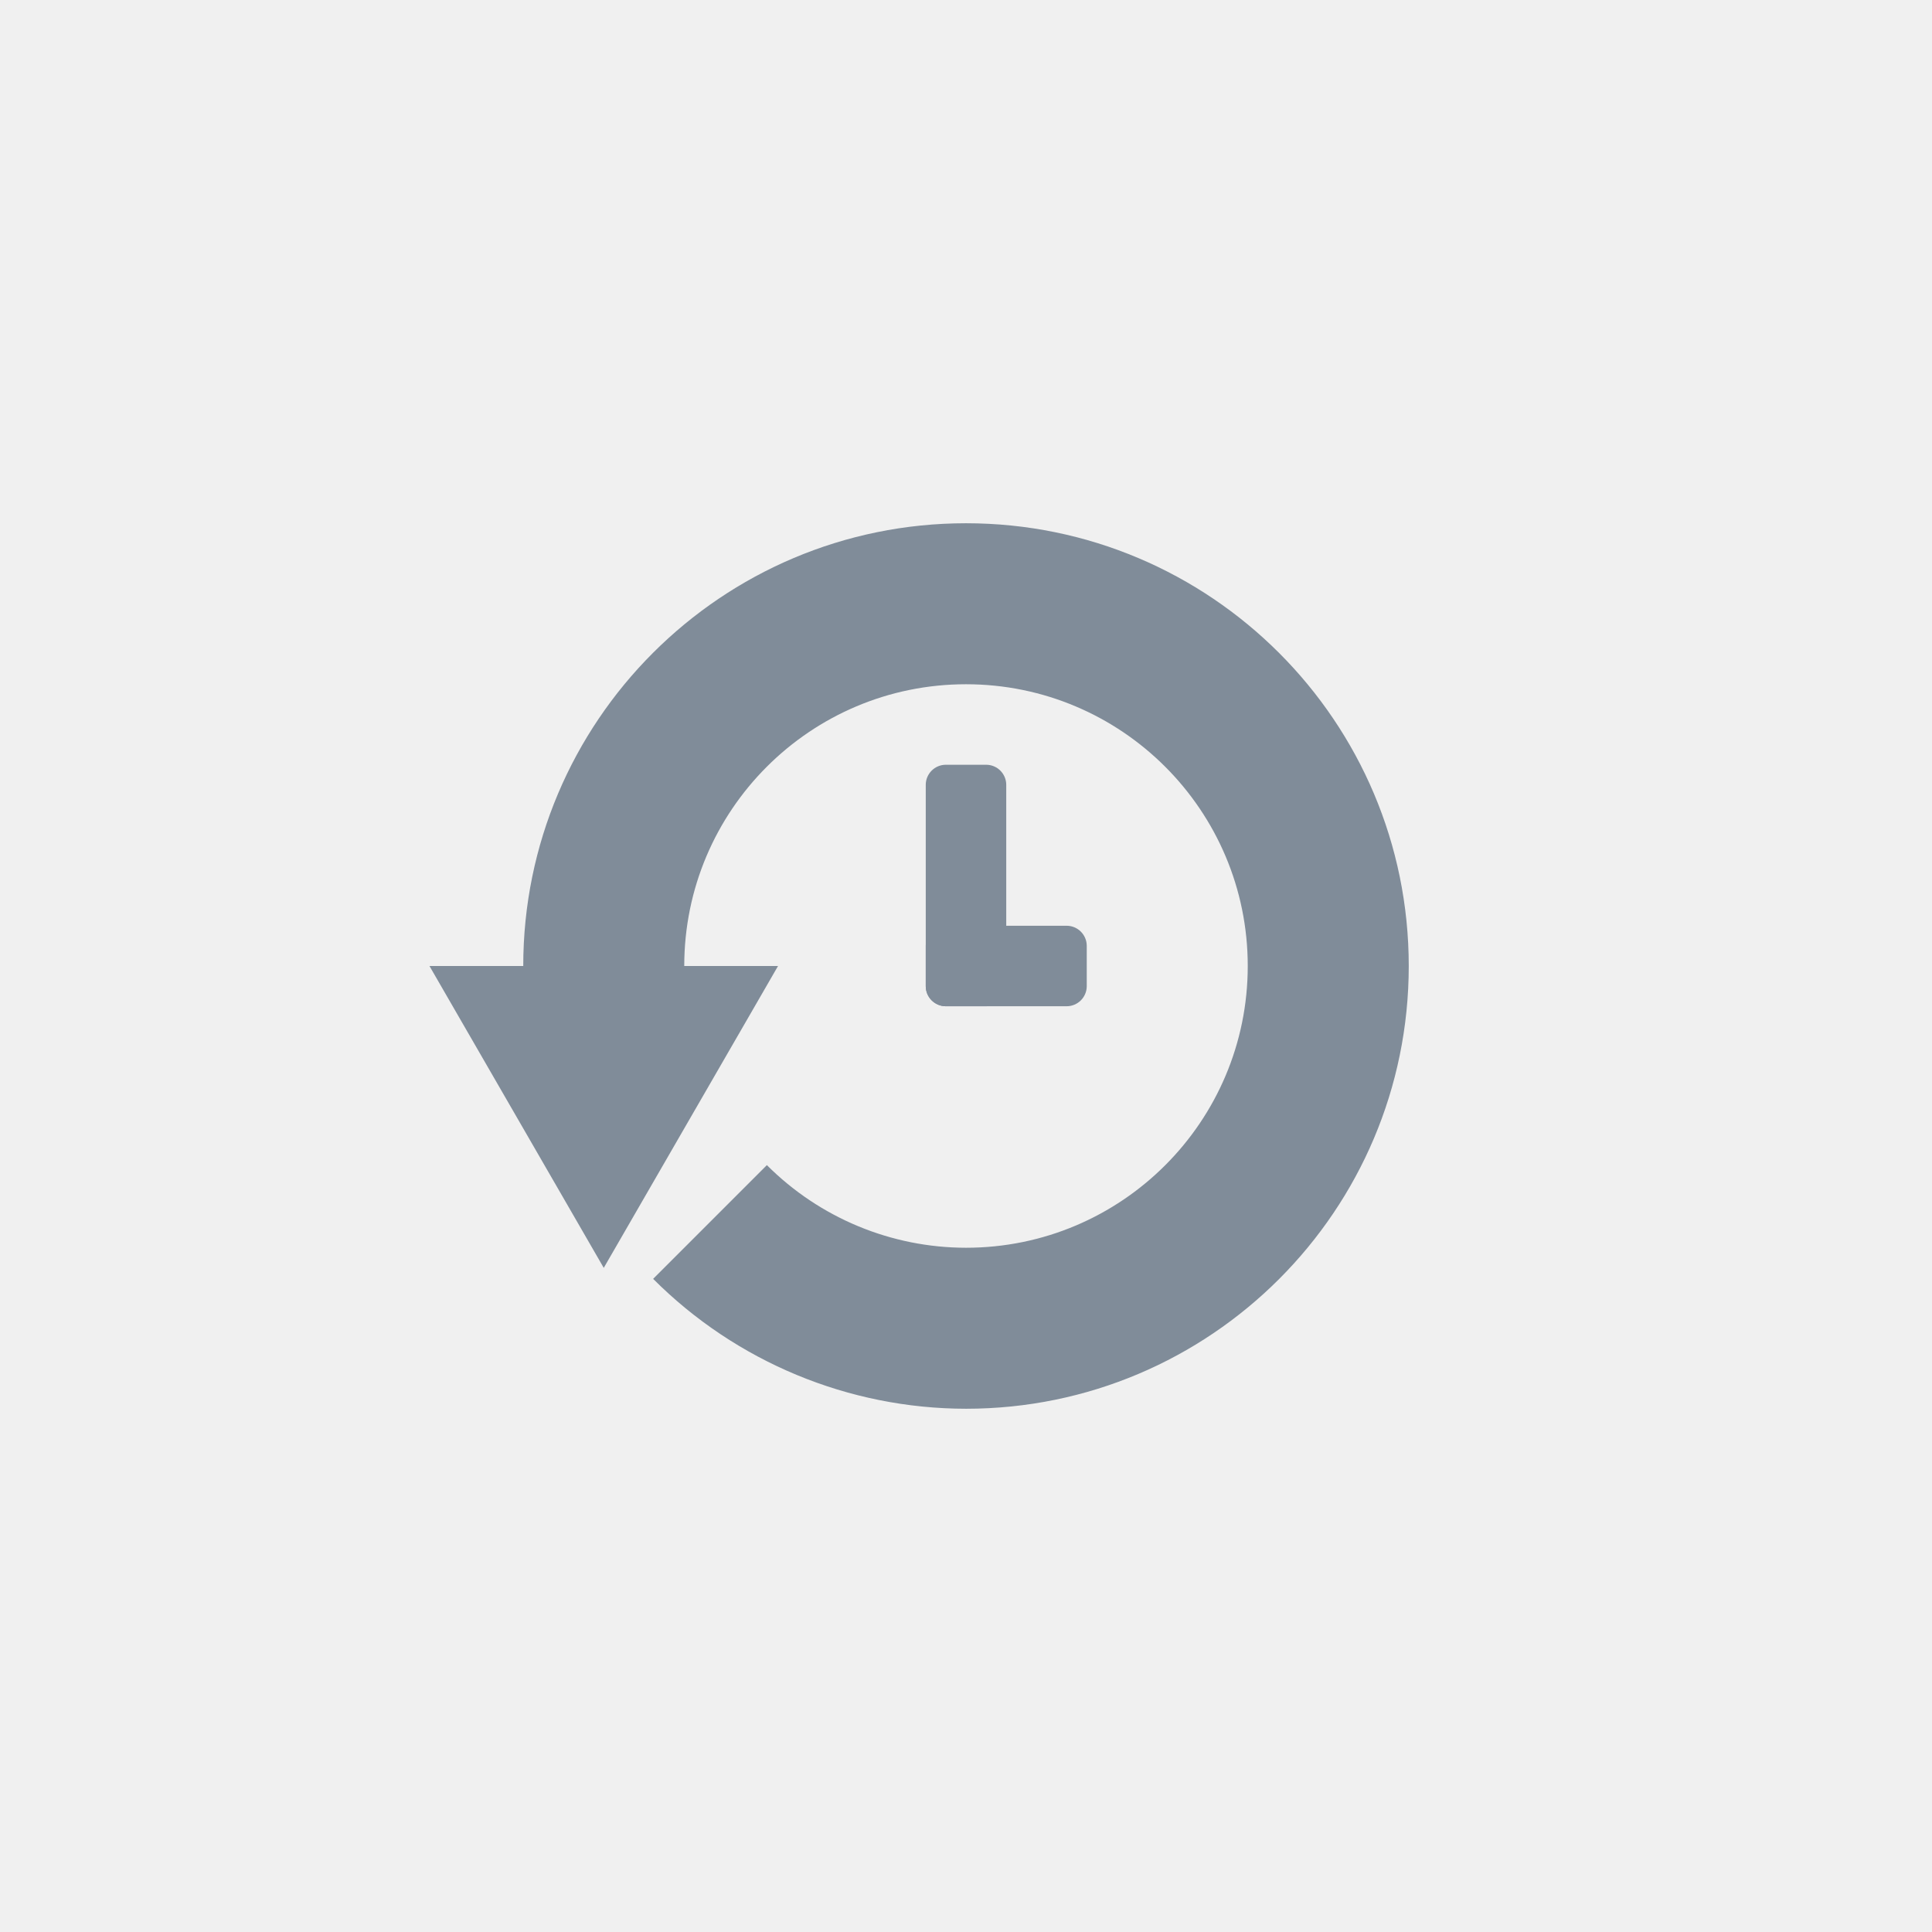
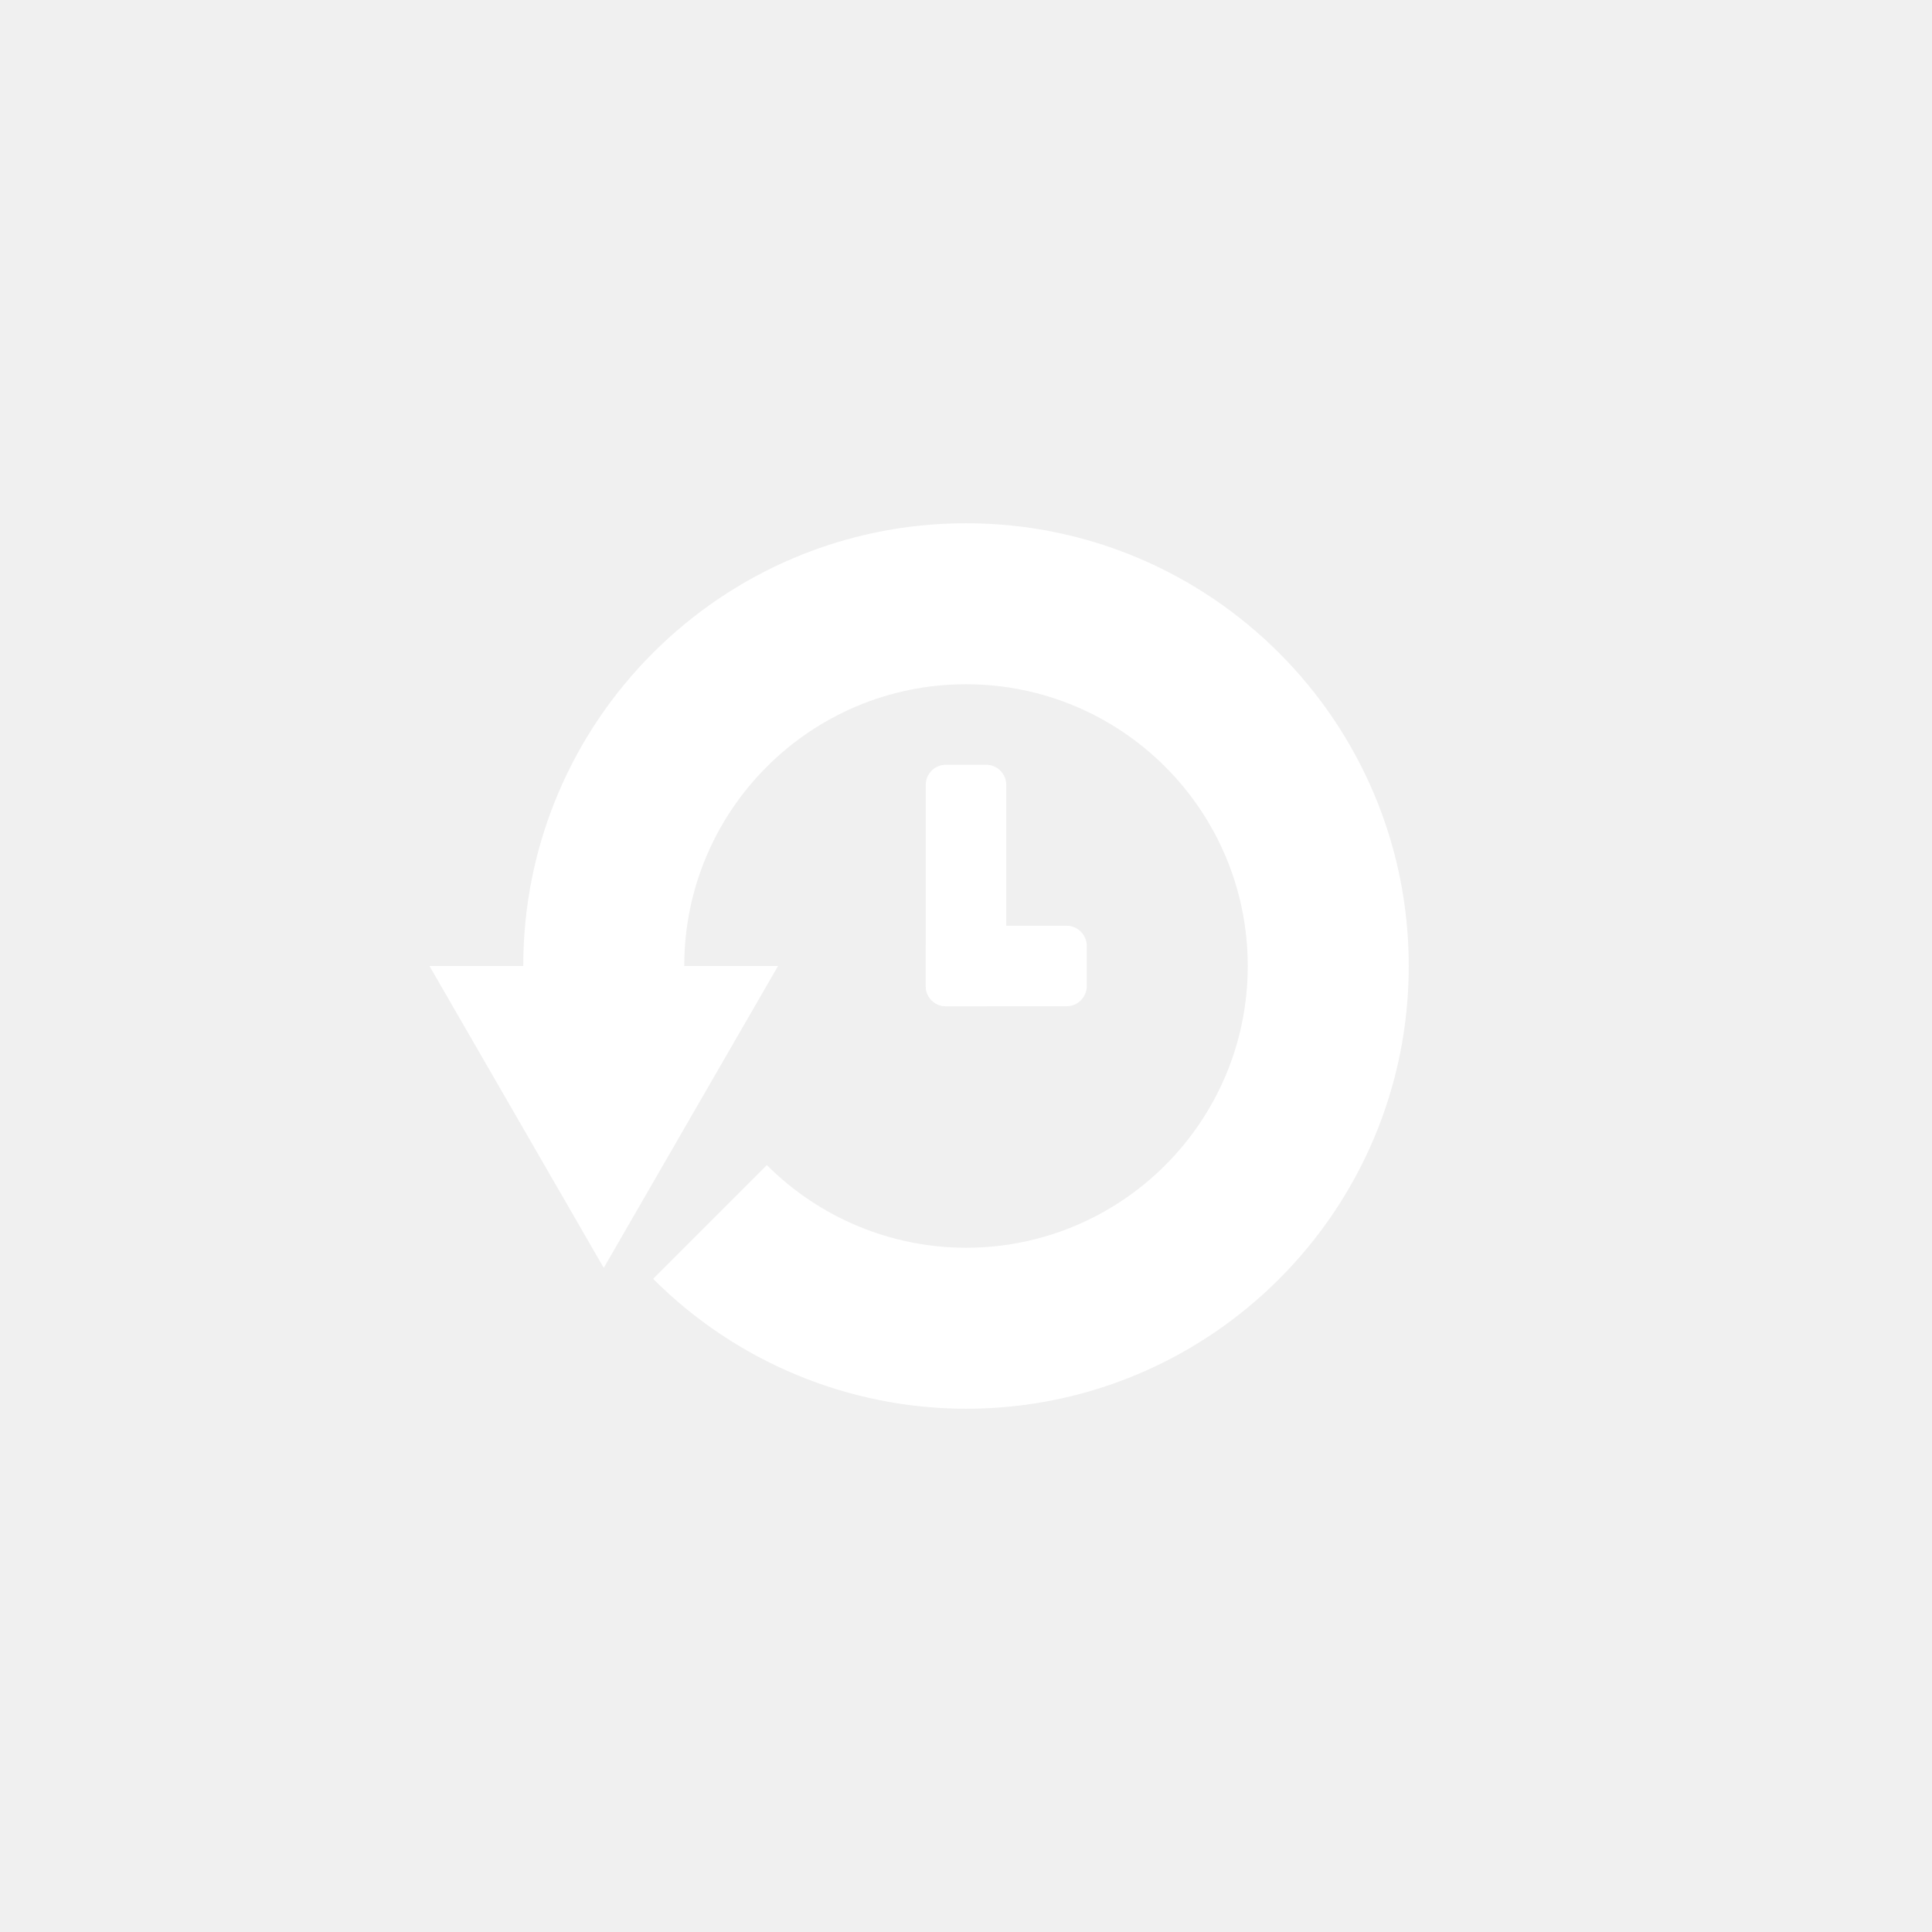
<svg xmlns="http://www.w3.org/2000/svg" width="48" height="48" viewBox="0 0 48 48" id="svg2" version="1.1">
  <defs id="defs4" />
  <g id="layer3" style="display:inline">
    <circle style="fill:#ffd5d5;fill-opacity:1;stroke:none;stroke-width:2;stroke-linecap:round;stroke-linejoin:miter;stroke-miterlimit:4;stroke-dasharray:none;stroke-opacity:1" id="path4167" cx="19.531" cy="75.803" r="24" transform="matrix(0,1,1,0,0,0)" />
-     <path style="fill:#808c99;fill-opacity:1;stroke:none;stroke-width:2;stroke-linecap:round;stroke-linejoin:miter;stroke-miterlimit:4;stroke-dasharray:none;stroke-opacity:1" d="M 13,24 A 11,11 0 0 1 24,13 11,11 0 0 1 35,24 11,11 0 0 1 24,35 11,11 0 0 1 16.227,31.773 l 2.826,-2.826 A 7,7 0 0 0 24,31 a 7,7 0 0 0 7,-7 7,7 0 0 0 -7,-7 7,7 0 0 0 -7,7 l -4,0 z" id="path4135" />
-     <path style="fill:#808c99;fill-opacity:1;stroke:none;stroke-width:2;stroke-linecap:round;stroke-linejoin:miter;stroke-miterlimit:4;stroke-dasharray:none;stroke-opacity:1" id="path4161" d="M 31.5,15 24,19.33 24,10.67 Z" transform="matrix(0,1,1,0,0,0)" />
-     <rect style="fill:#808c99;fill-opacity:1;stroke:none;stroke-width:2;stroke-linecap:round;stroke-linejoin:miter;stroke-miterlimit:4;stroke-dasharray:none;stroke-opacity:1" id="rect4169" width="2" height="6" x="23" y="19" rx="0.5" ry="0.5" />
-     <rect style="fill:#808c99;fill-opacity:1;stroke:none;stroke-width:2;stroke-linecap:round;stroke-linejoin:miter;stroke-miterlimit:4;stroke-dasharray:none;stroke-opacity:1" id="rect4171" width="4" height="2" x="23" y="23" rx="0.5" ry="0.5" />
+     <path style="fill:#ffffff;fill-opacity:1;stroke:none;stroke-width:2;stroke-linecap:round;stroke-linejoin:miter;stroke-miterlimit:4;stroke-dasharray:none;stroke-opacity:1" d="M 13,24 A 11,11 0 0 1 24,13 11,11 0 0 1 35,24 11,11 0 0 1 24,35 11,11 0 0 1 16.227,31.773 l 2.826,-2.826 A 7,7 0 0 0 24,31 a 7,7 0 0 0 7,-7 7,7 0 0 0 -7,-7 7,7 0 0 0 -7,7 l -4,0 z" id="path4135" />
+     <path style="fill:#ffffff;fill-opacity:1;stroke:none;stroke-width:2;stroke-linecap:round;stroke-linejoin:miter;stroke-miterlimit:4;stroke-dasharray:none;stroke-opacity:1" id="path4161" d="M 31.5,15 24,19.33 24,10.67 Z" transform="matrix(0,1,1,0,0,0)" />
+     <rect style="fill:#ffffff;fill-opacity:1;stroke:none;stroke-width:2;stroke-linecap:round;stroke-linejoin:miter;stroke-miterlimit:4;stroke-dasharray:none;stroke-opacity:1" id="rect4169" width="2" height="6" x="23" y="19" rx="0.5" ry="0.5" />
+     <rect style="fill:#ffffff;fill-opacity:1;stroke:none;stroke-width:2;stroke-linecap:round;stroke-linejoin:miter;stroke-miterlimit:4;stroke-dasharray:none;stroke-opacity:1" id="rect4171" width="4" height="2" x="23" y="23" rx="0.5" ry="0.5" />
  </g>
</svg>
